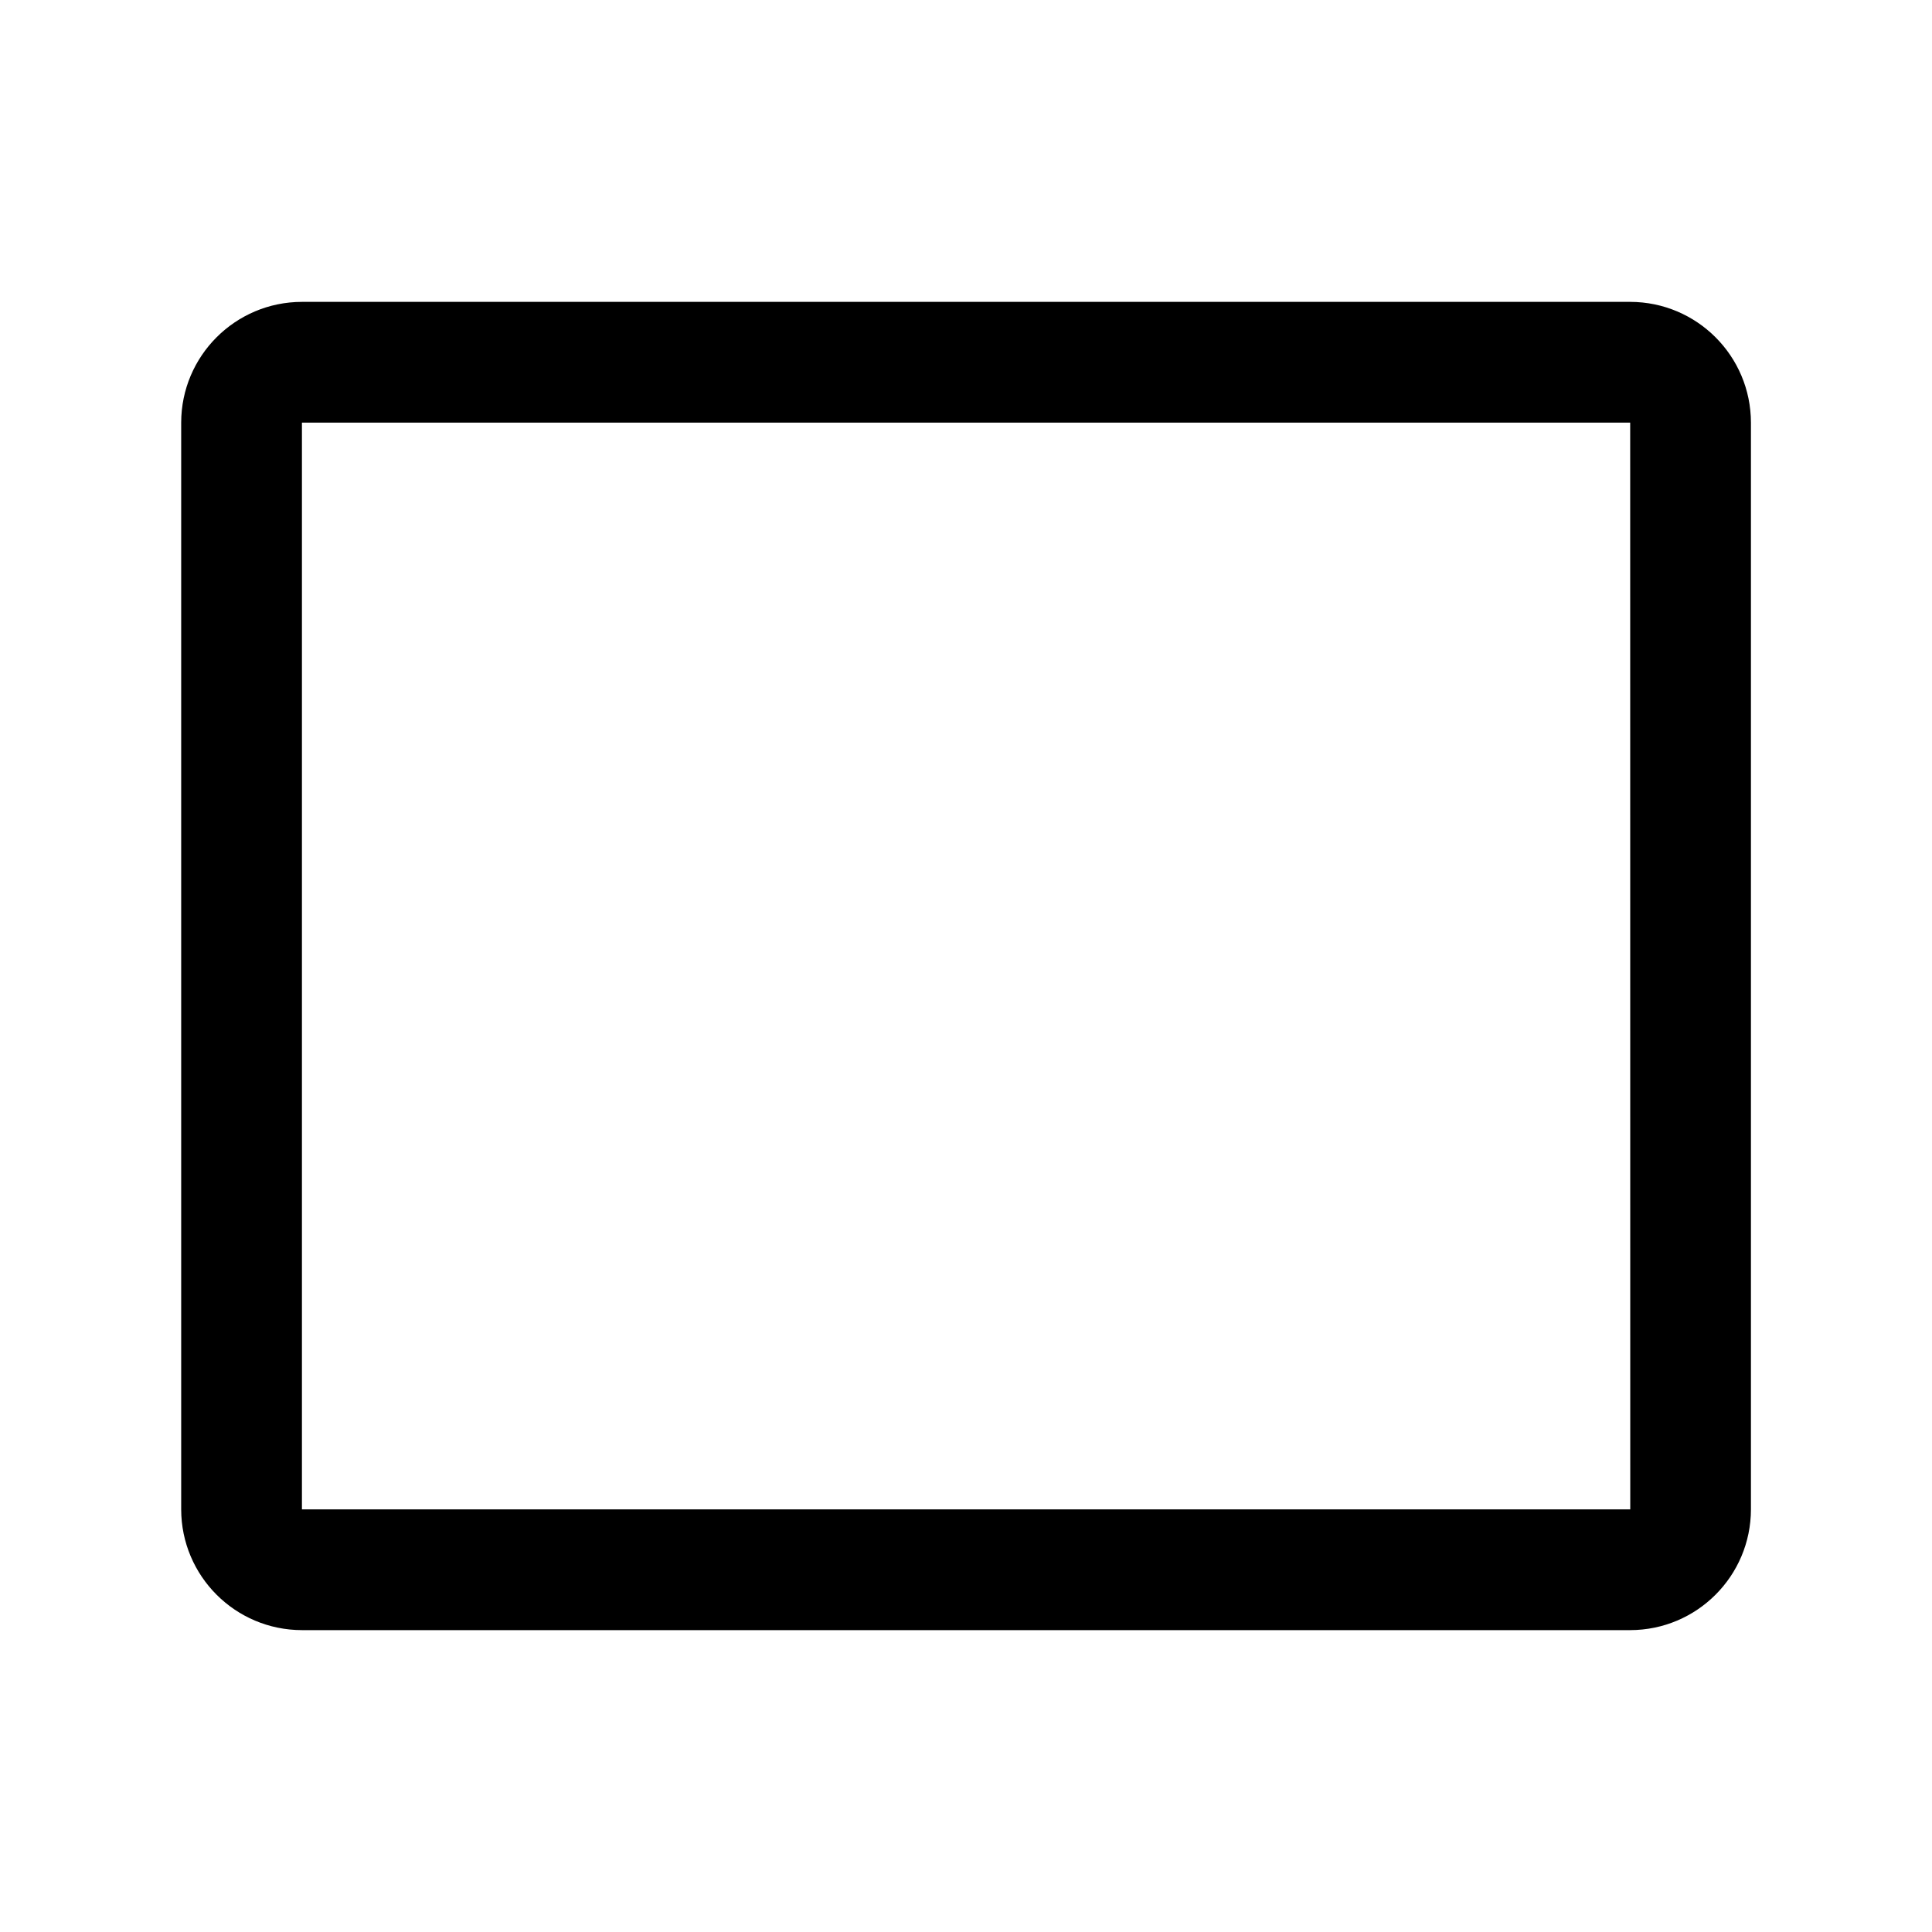
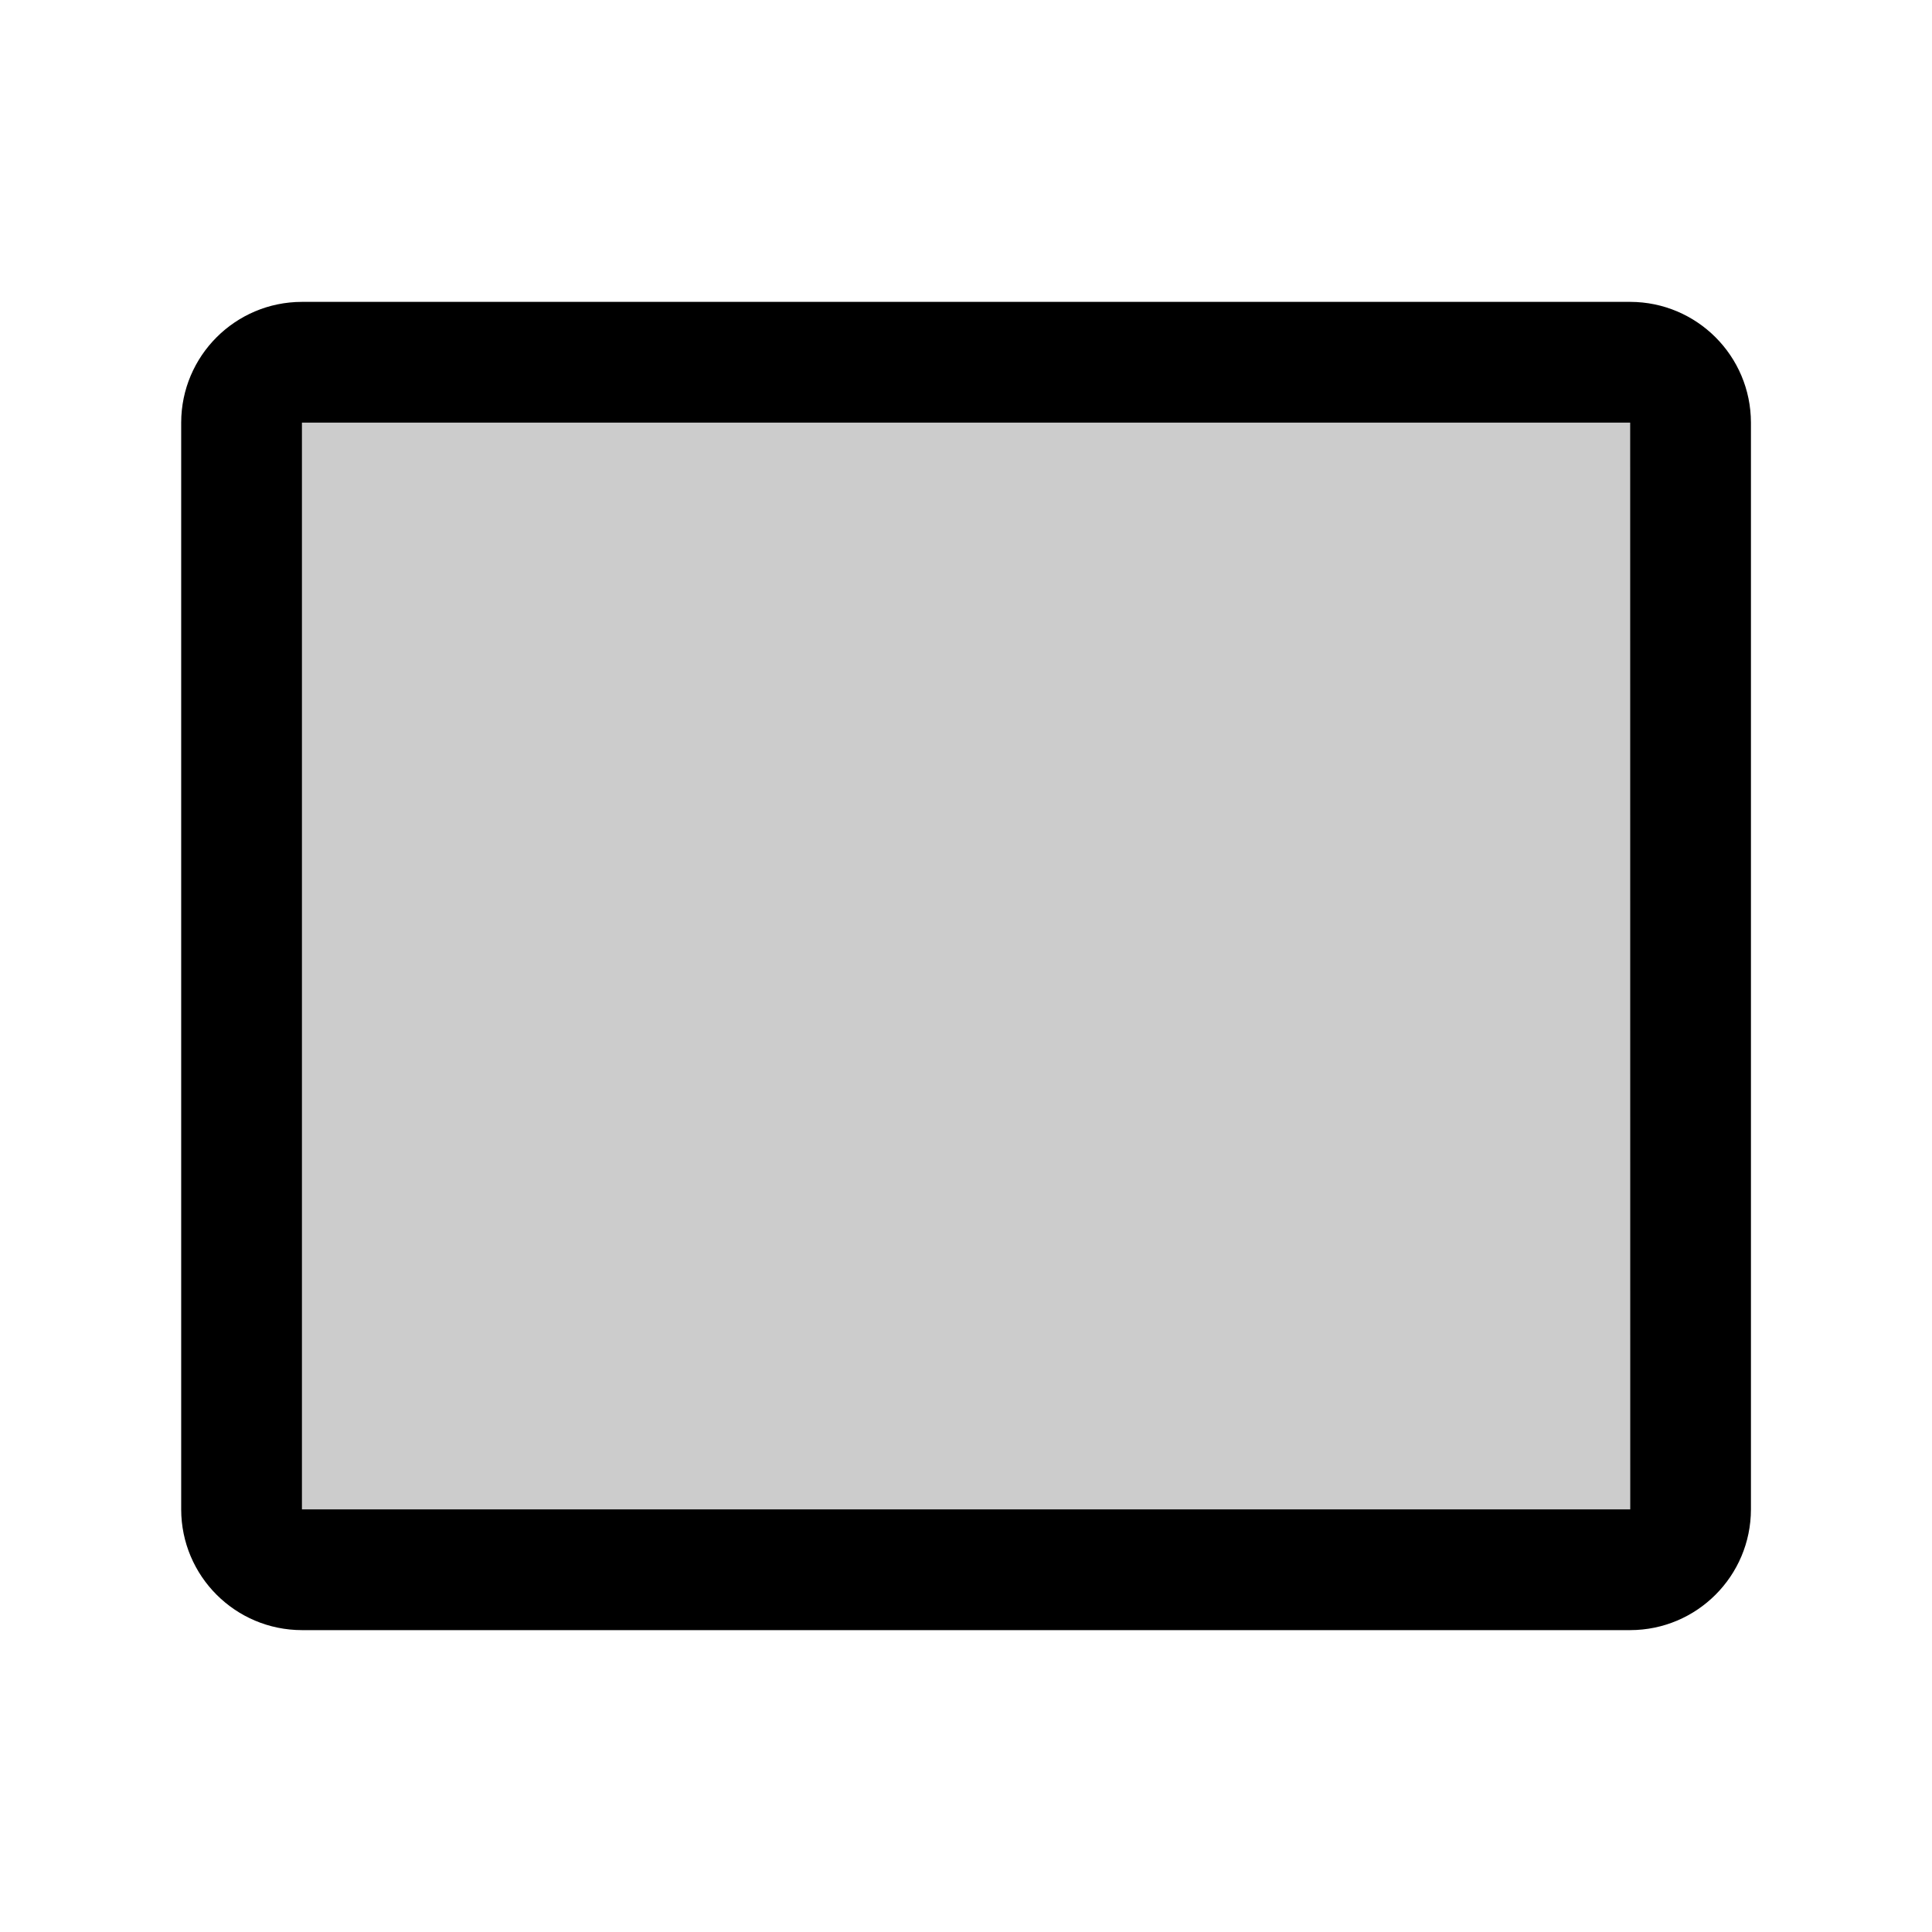
<svg xmlns="http://www.w3.org/2000/svg" viewBox="0 0 256 256" fill="currentColor">
  <g opacity="0.2">
-     <rect x="32.008" y="48" rx="8" />
+     <rect x="32.008" y="48" width="192" height="160" rx="8" />
  </g>
  <path d="M216.008,216h-176a16.018,16.018,0,0,1-16-16V56a16.018,16.018,0,0,1,16-16h176a16.018,16.018,0,0,1,16,16V200A16.018,16.018,0,0,1,216.008,216Zm-176-160V200h176l.01-0L216.008,56Z" />
</svg>
